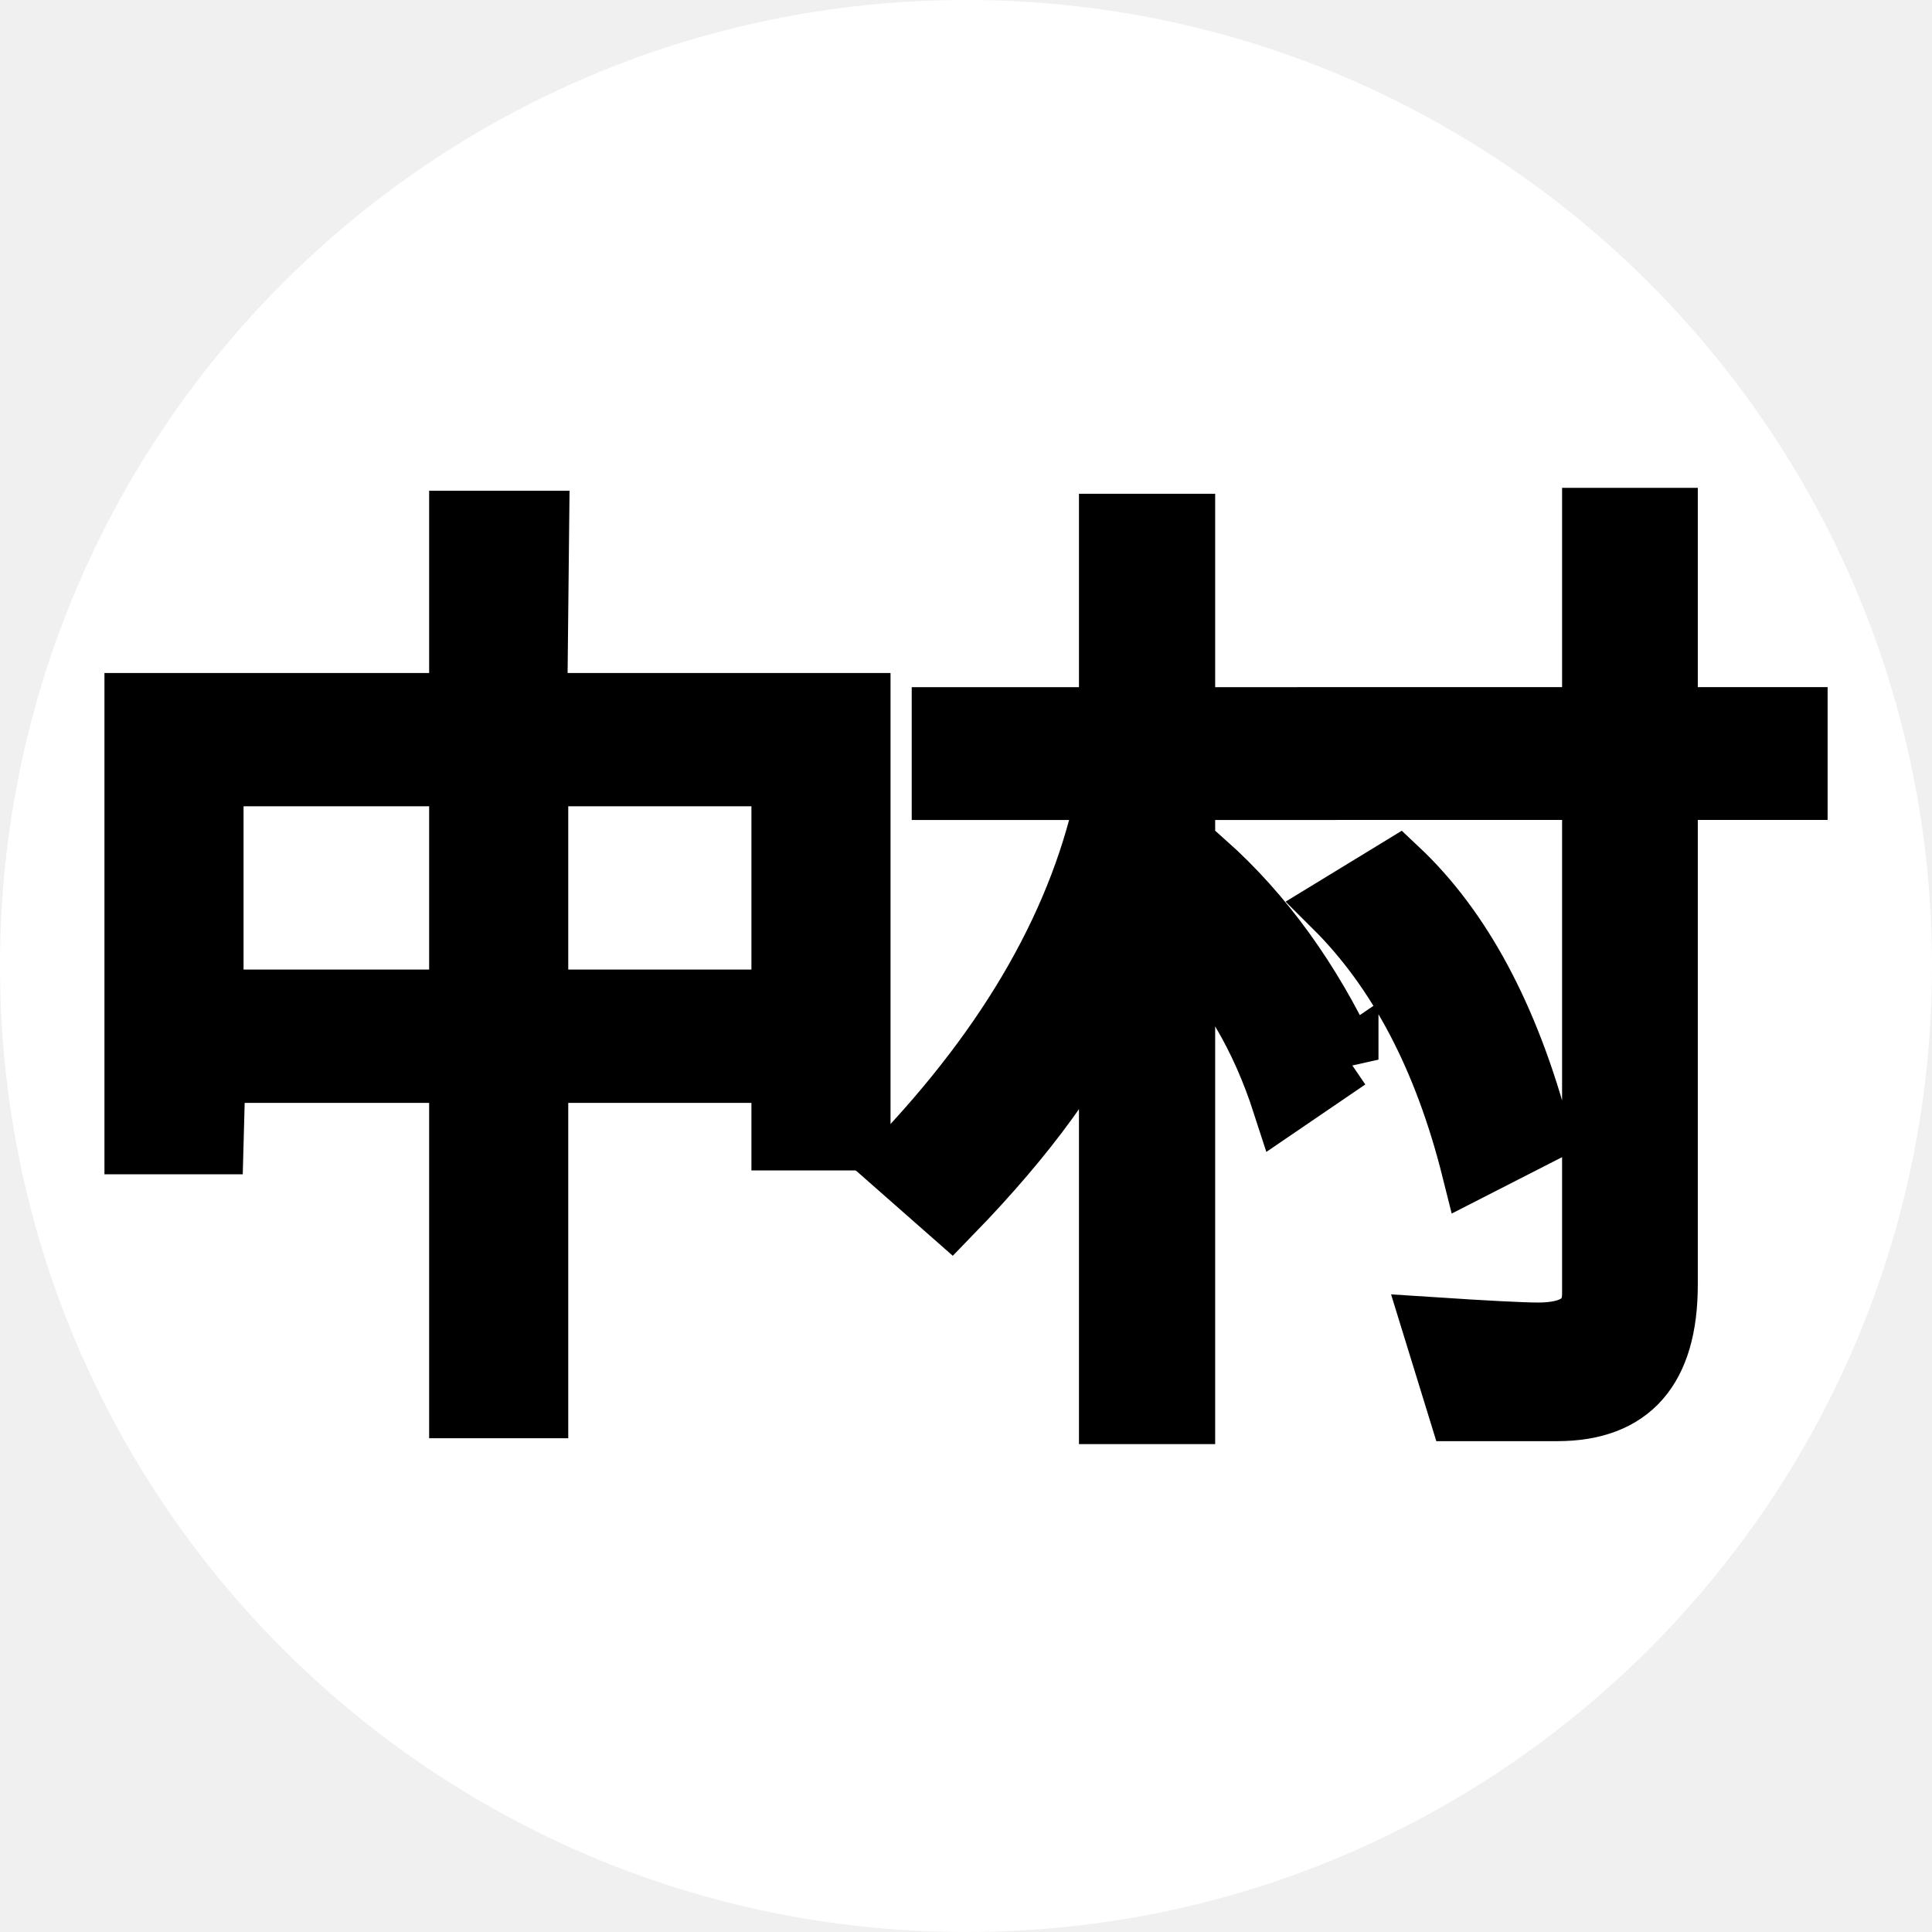
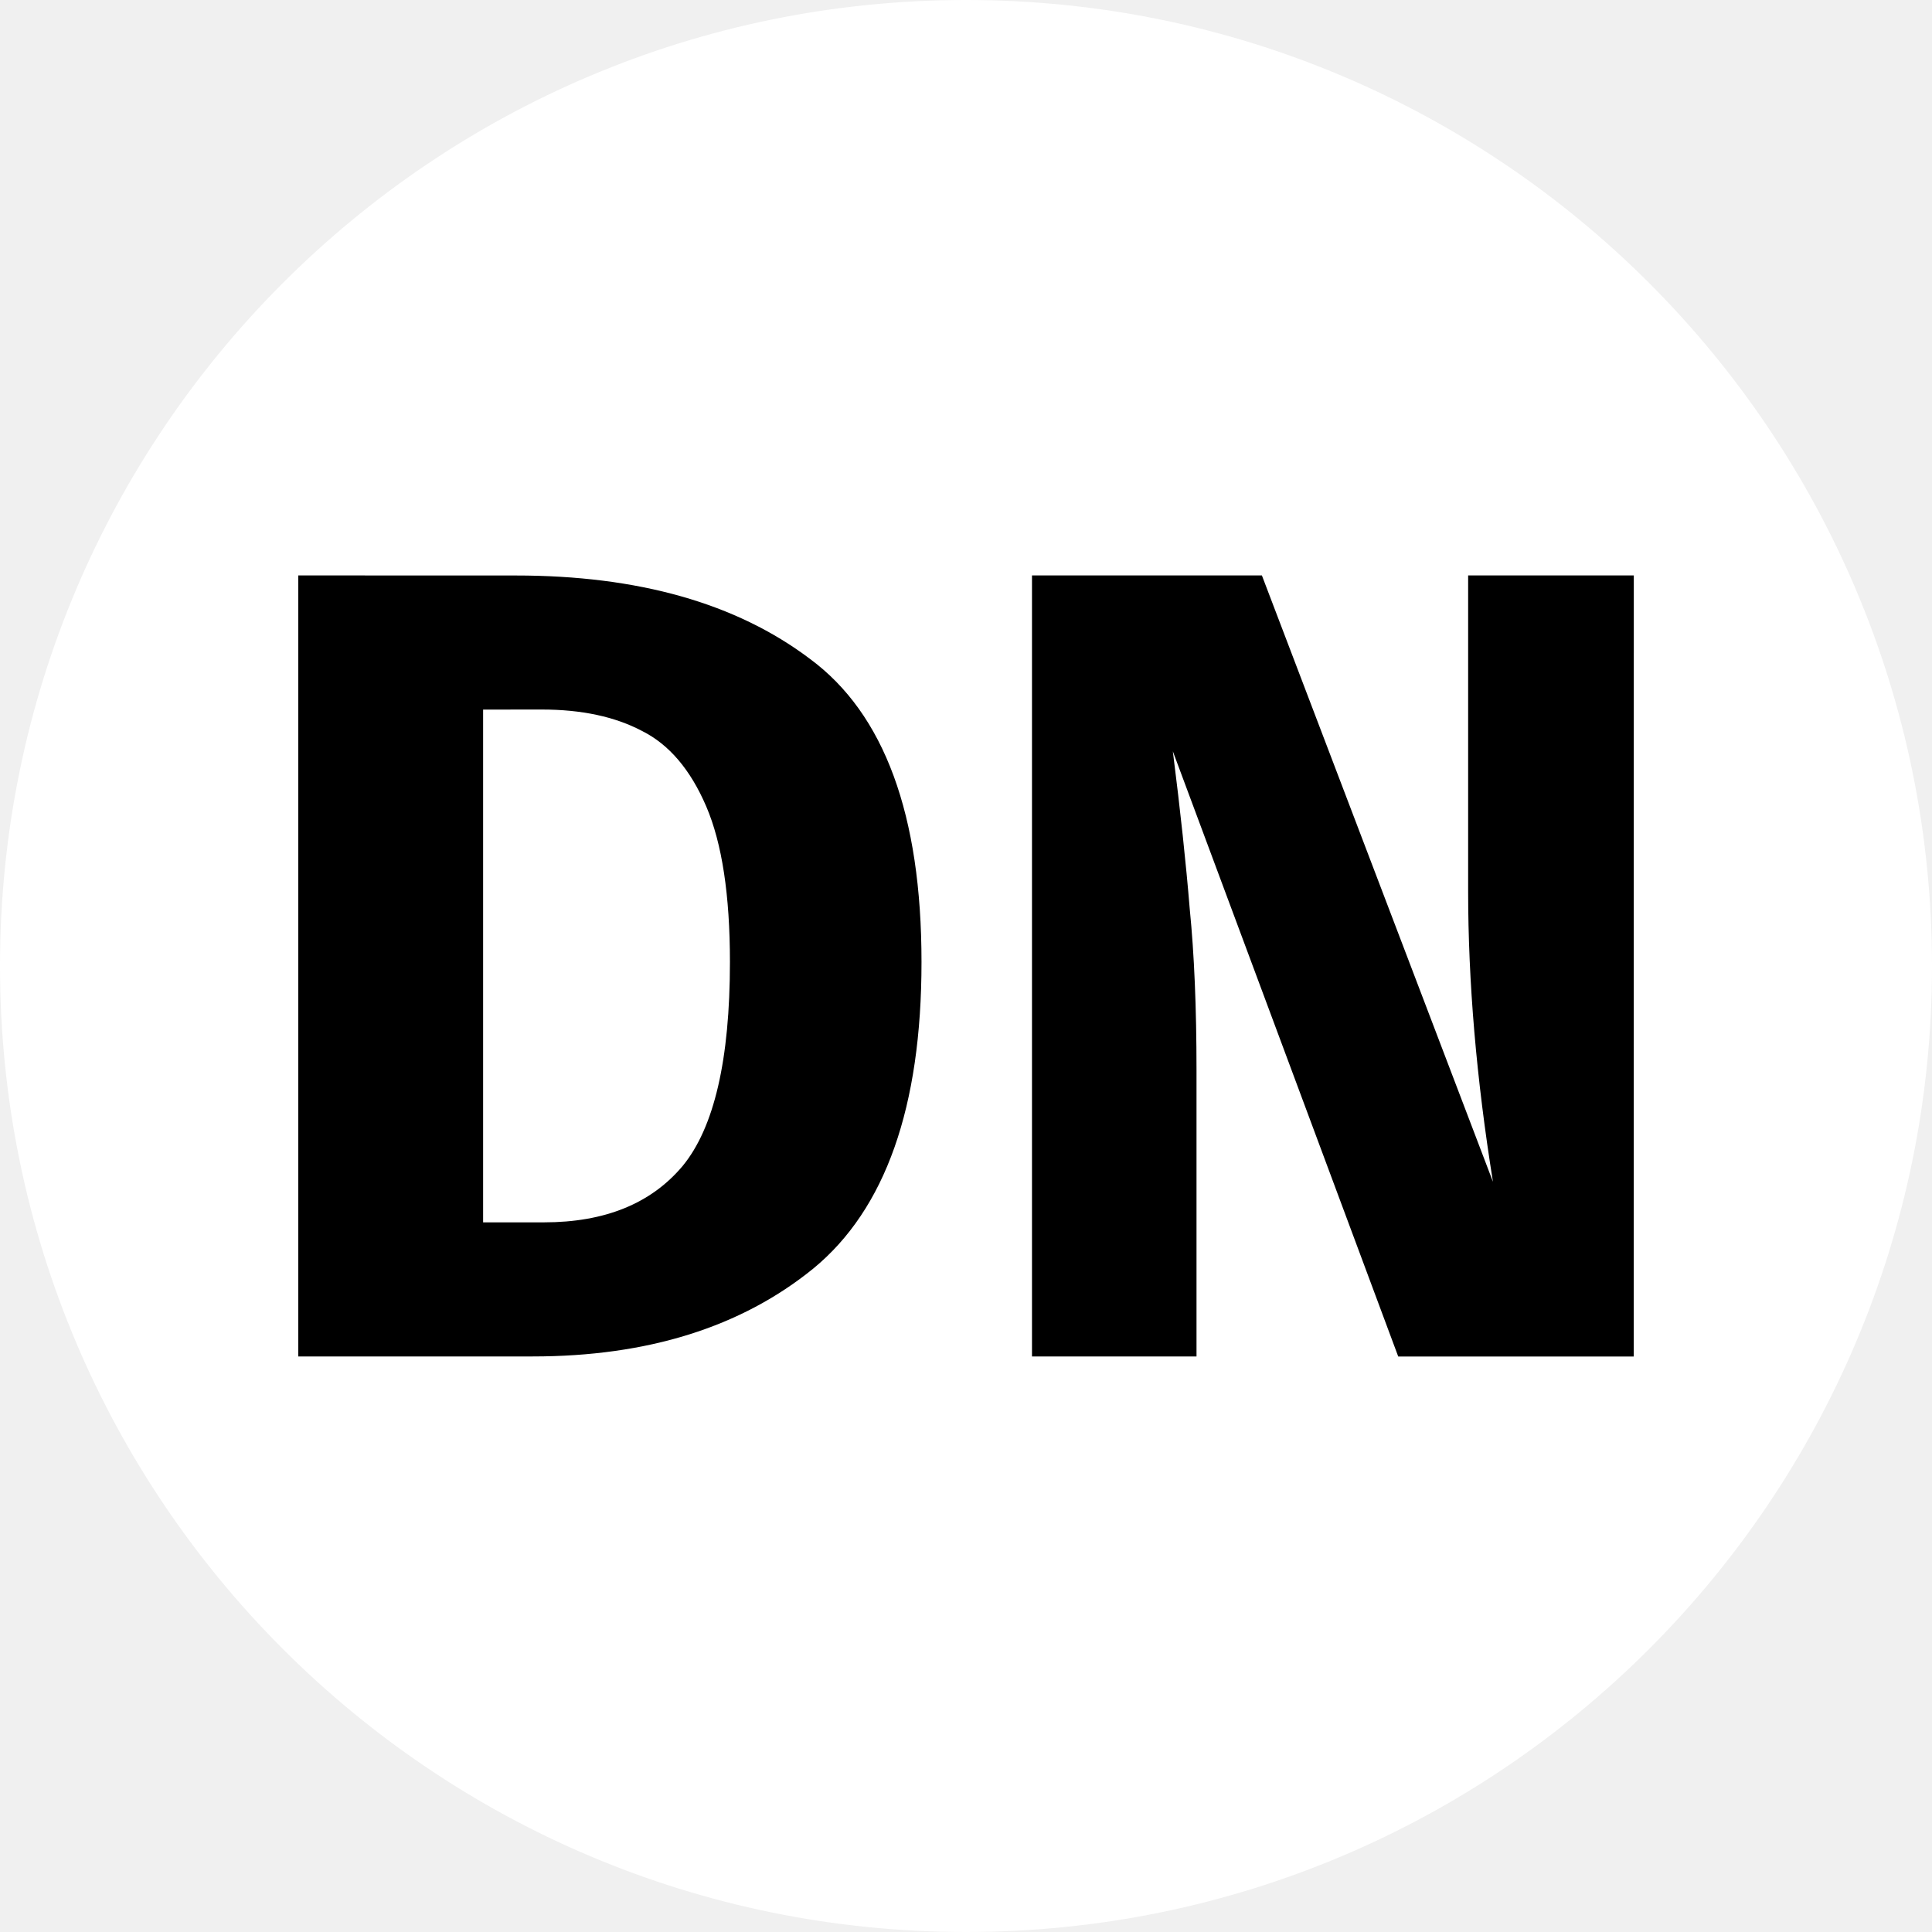
<svg xmlns="http://www.w3.org/2000/svg" version="1.1" width="32" height="32">
  <style>@media (prefers-color-scheme: dark) { :root { filter: invert(100%); } }</style>
  <circle cx="16" cy="16" r="16" fill="#fff" />
-   <g fill="#000" stroke="#000" aria-label="中村">
-     <path d="m14.25 18.886h-1.304v-1.119h-4.034v5.555h-1.304v-5.555h-4.042l-0.032 1.183h-1.304v-7.303h5.378v-3.019h1.32l-0.032 3.019h5.354zm-1.304-2.327v-3.704h-4.034v3.704zm-5.338 0v-3.704h-4.074v3.704z" />
-     <path d="m29.771 13.081h-2.15v8.196q0 2.093-1.828 2.093h-1.634l-0.427-1.385q1.361 0.089 1.747 0.089 0.894 0 0.894-0.644v-8.349h-4.388v-1.2h4.388v-3.301h1.248v3.301h2.15zm-7.439 4.468-1.087 0.741q-0.547-1.691-1.618-2.729v7.858h-1.256v-6.908h-0.016q-0.684 1.626-2.601 3.599l-0.942-0.829q2.89-3.003 3.526-6.199h-2.737v-1.2h2.77v-3.204h1.256v3.204h2.013v1.2h-2.013v1.554l0.346-0.346q1.425 1.272 2.359 3.261zm3.18 1.24-1.135 0.58q-0.692-2.762-2.279-4.34l1.055-0.644q1.586 1.49 2.359 4.404z" />
+   <g fill="#000" aria-label="DN">
+     <path d="m8.543 9.532q3.043 0 4.872 1.381 1.848 1.363 1.848 5.021 0 3.603-1.792 5.077-1.792 1.456-4.648 1.456h-3.883v-12.936zm-0.541 2.221v8.493h1.008q1.512 0 2.296-0.933 0.784-0.952 0.784-3.379 0-1.661-0.392-2.576-0.392-0.915-1.064-1.251-0.672-0.355-1.661-0.355z" />
+     <path d="m27.06 22.468h-3.901l-3.733-10.024q0.187 1.475 0.28 2.613 0.112 1.12 0.112 2.669v4.741h-2.725v-12.936h3.808l3.827 10.043q-0.411-2.557-0.411-4.816v-5.227h2.744z" />
  </g>
</svg>
